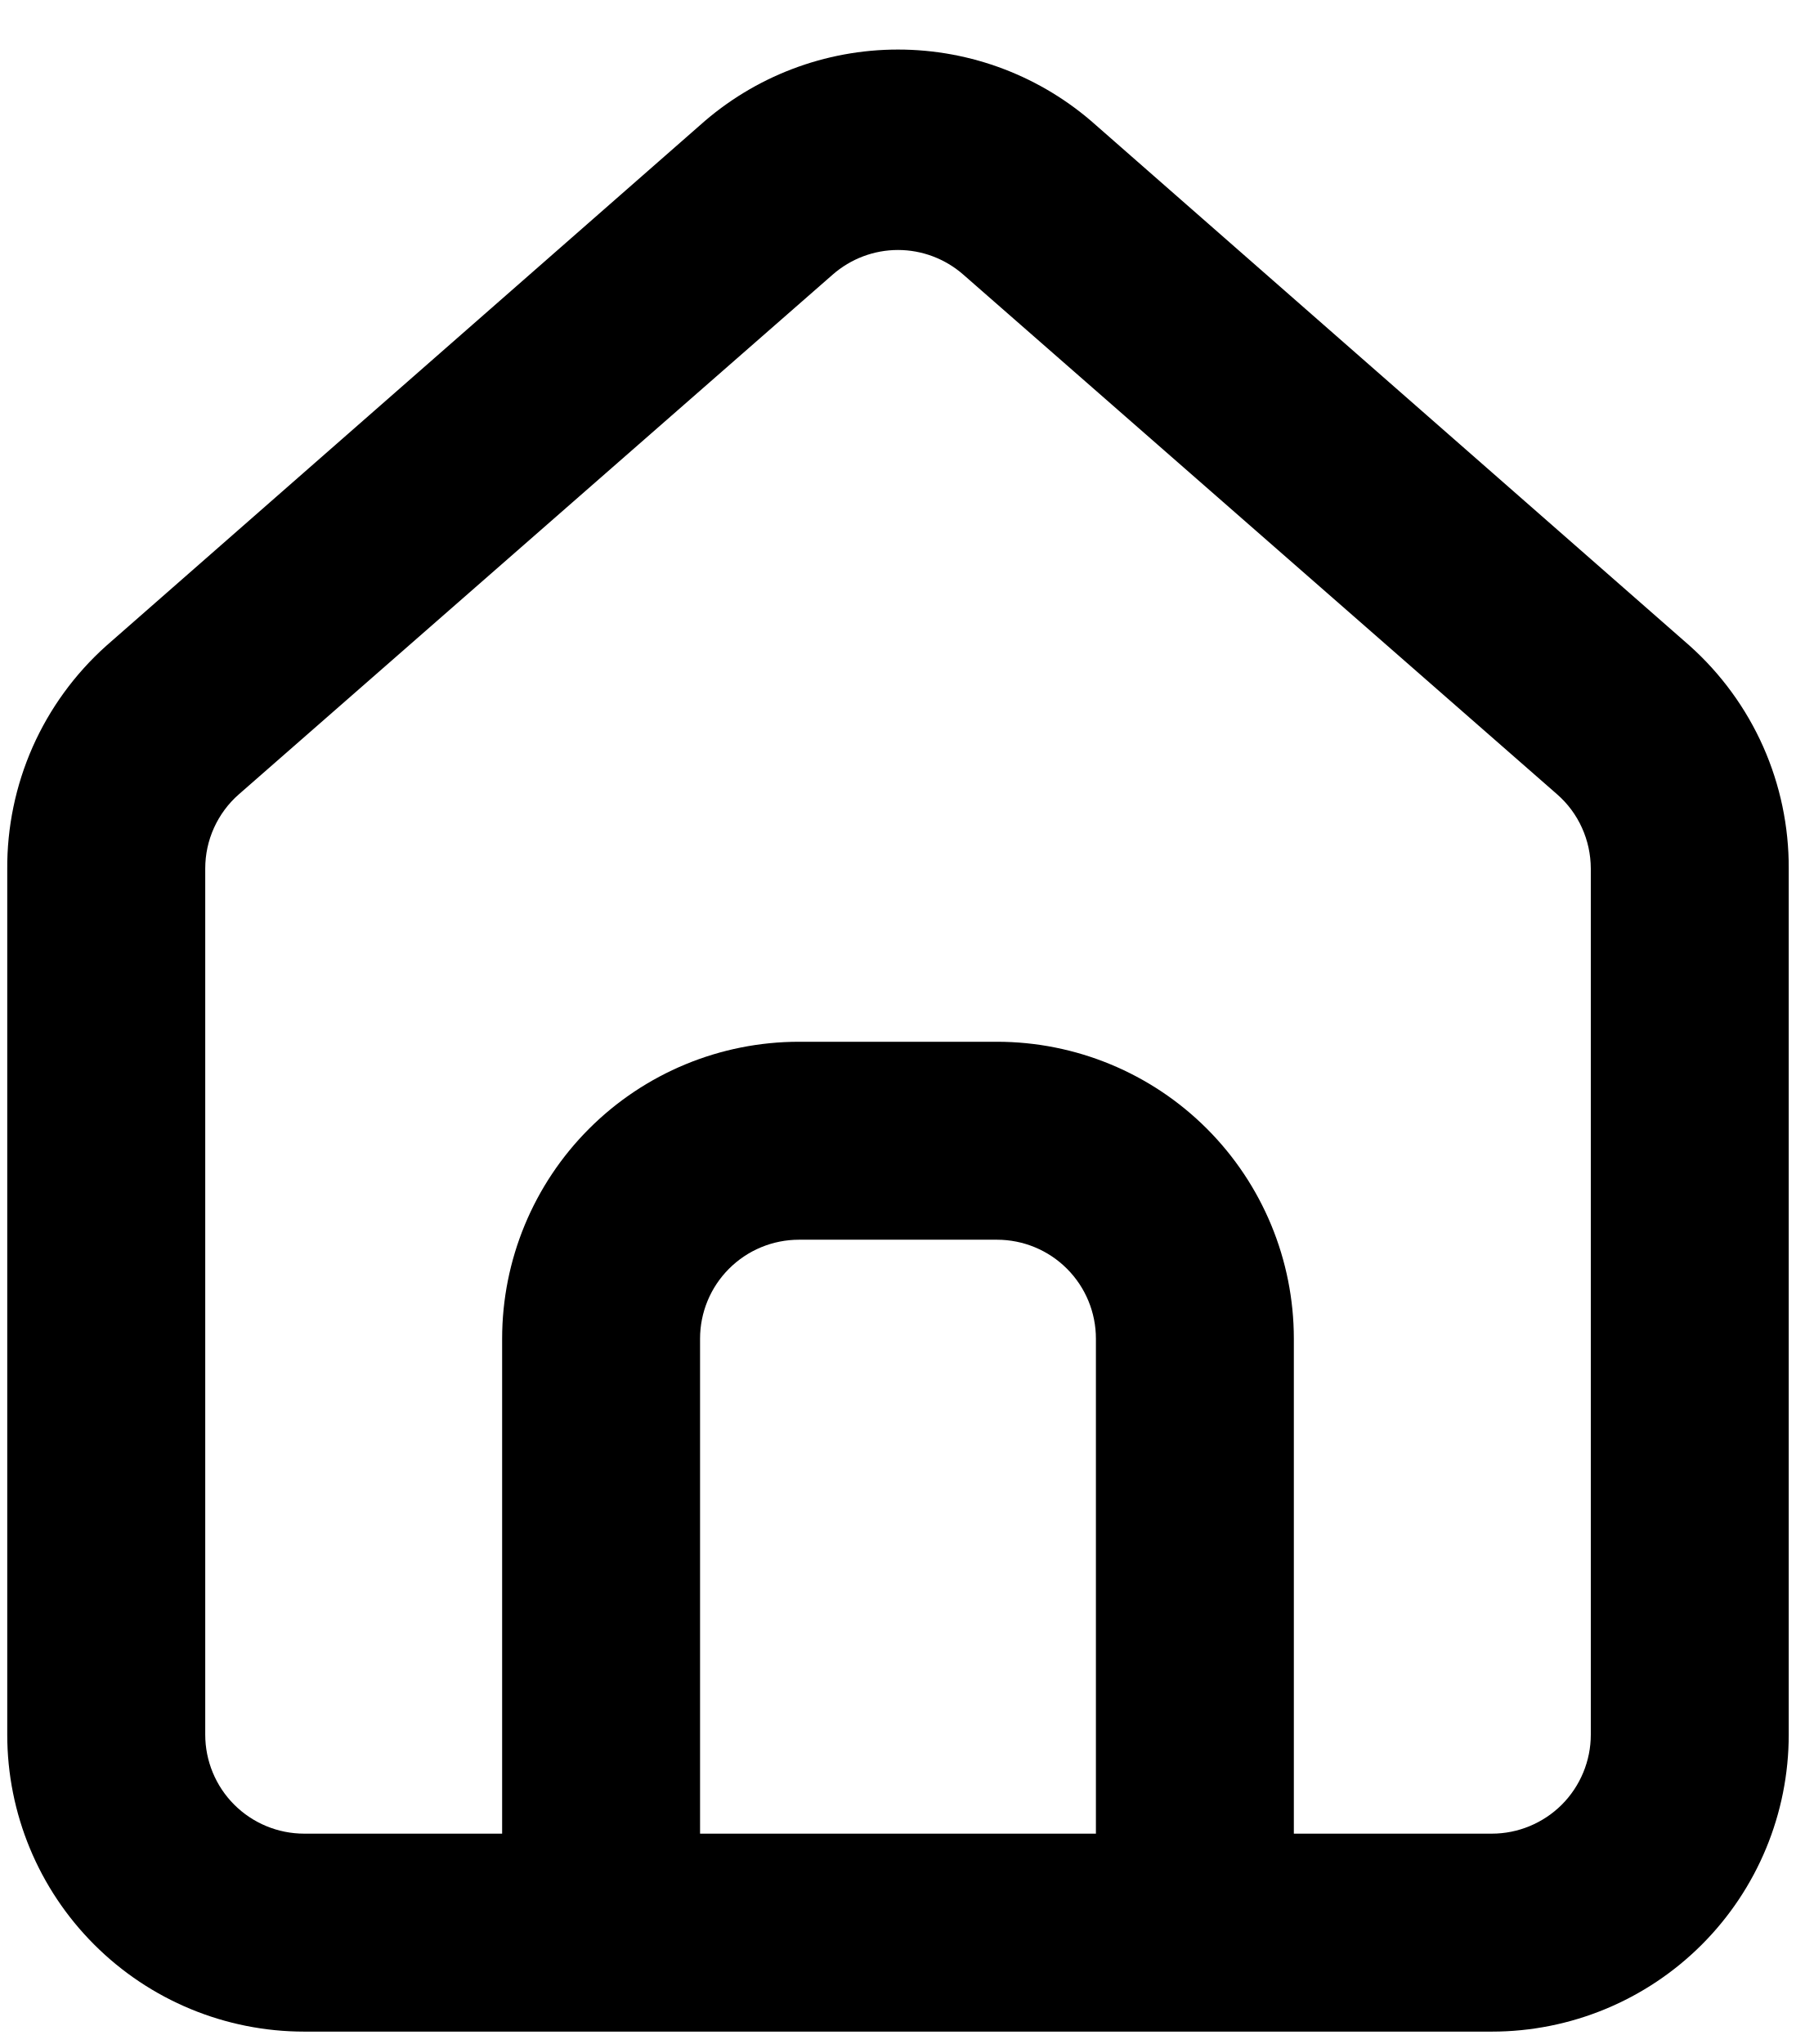
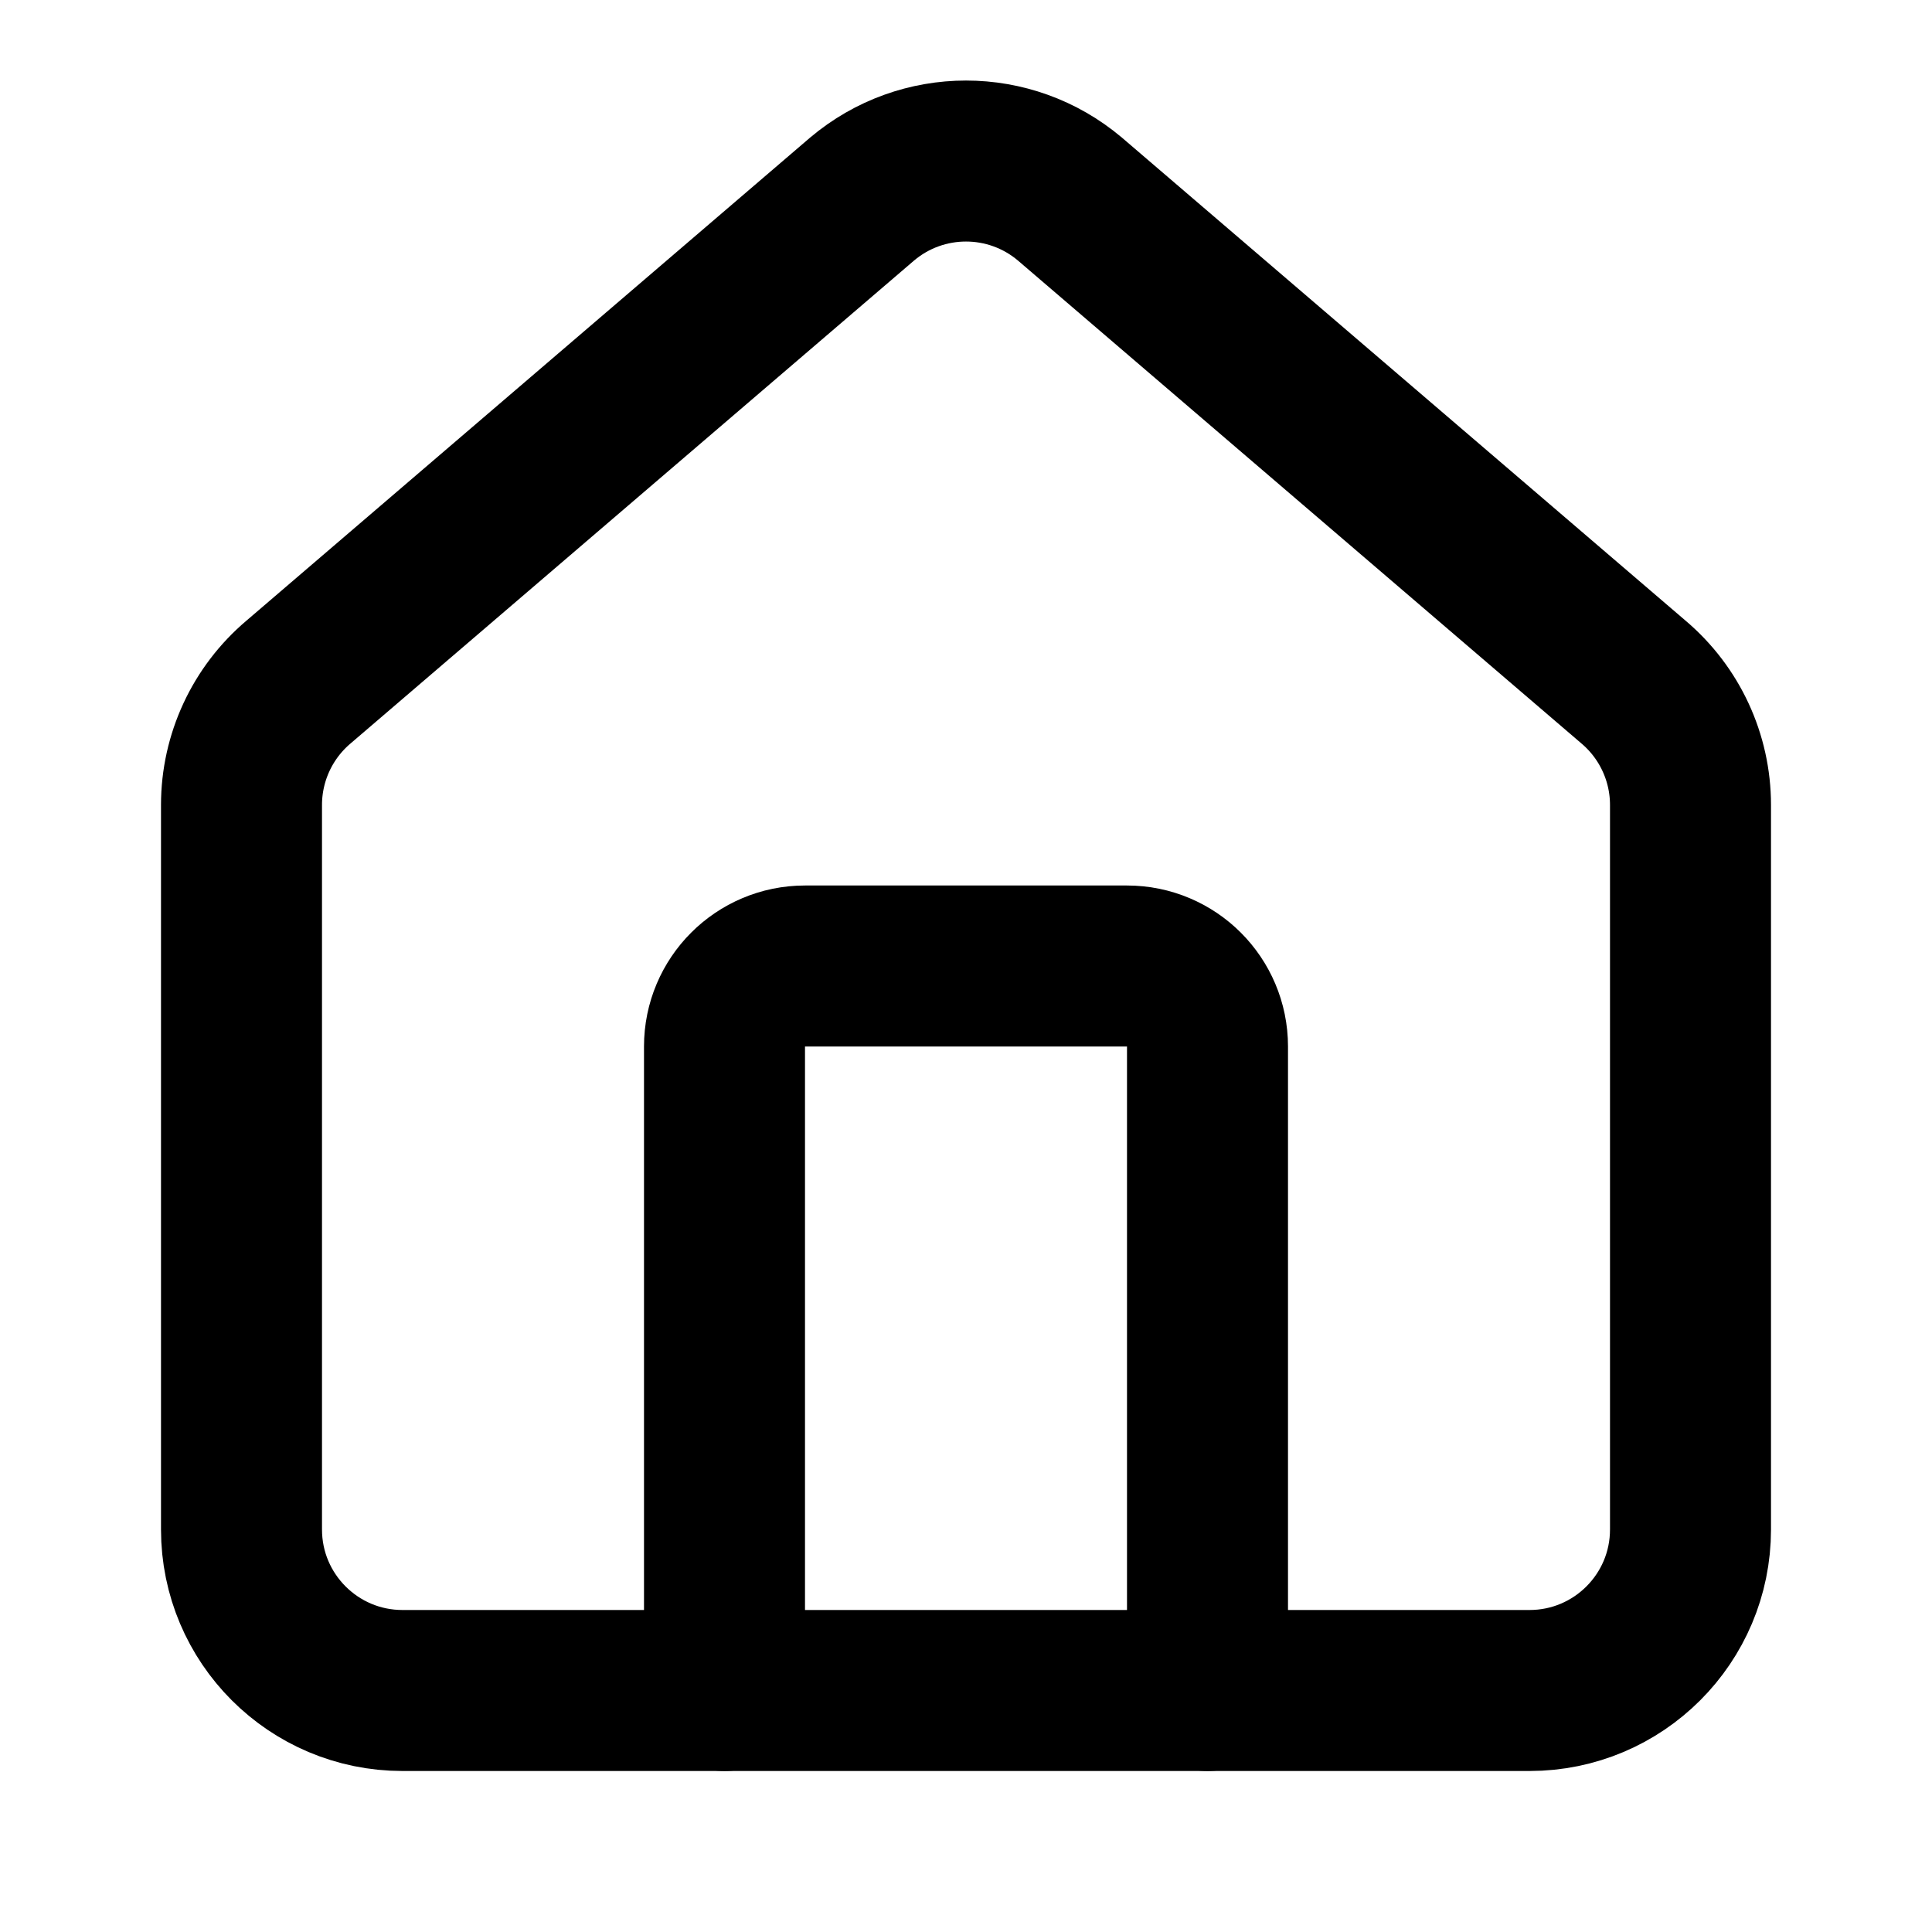
- <svg xmlns="http://www.w3.org/2000/svg" width="29" height="33" viewBox="0 0 29 33" fill="none">
-   <path d="M27.285 10.427L17.696 2.021C16.817 1.234 15.679 0.8 14.5 0.8C13.321 0.8 12.183 1.234 11.304 2.021L1.715 10.427C1.208 10.881 0.803 11.438 0.527 12.06C0.252 12.683 0.112 13.357 0.117 14.038L0.117 28.006C0.117 29.277 0.622 30.497 1.522 31.396C2.421 32.295 3.64 32.8 4.912 32.8H24.089C25.36 32.8 26.58 32.295 27.479 31.396C28.378 30.497 28.883 29.277 28.883 28.006V14.022C28.886 13.344 28.745 12.673 28.47 12.053C28.194 11.433 27.79 10.879 27.285 10.427ZM17.696 29.604L11.304 29.604V21.613C11.304 21.189 11.472 20.783 11.772 20.483C12.072 20.183 12.478 20.015 12.902 20.015H16.098C16.522 20.015 16.928 20.183 17.228 20.483C17.528 20.783 17.696 21.189 17.696 21.613V29.604ZM25.687 28.006C25.687 28.429 25.518 28.836 25.219 29.136C24.919 29.435 24.512 29.604 24.089 29.604H20.892V21.613C20.892 20.342 20.387 19.122 19.488 18.223C18.589 17.324 17.37 16.819 16.098 16.819H12.902C11.63 16.819 10.411 17.324 9.512 18.223C8.613 19.122 8.108 20.342 8.108 21.613V29.604H4.912C4.488 29.604 4.081 29.435 3.782 29.136C3.482 28.836 3.314 28.429 3.314 28.006L3.314 14.022C3.314 13.795 3.362 13.571 3.456 13.364C3.55 13.158 3.686 12.973 3.857 12.824L13.445 4.434C13.737 4.178 14.112 4.036 14.5 4.036C14.888 4.036 15.263 4.178 15.555 4.434L25.143 12.824C25.314 12.973 25.451 13.158 25.544 13.364C25.638 13.571 25.686 13.795 25.687 14.022V28.006Z" fill="currentColor" />
+ <svg xmlns="http://www.w3.org/2000/svg" stroke="currentColor" fill="none" stroke-width="2" viewBox="0 0 24 24" stroke-linecap="round" stroke-linejoin="round" height="200px" width="200px">
+   <path d="M15 21v-8a1 1 0 0 0-1-1h-4a1 1 0 0 0-1 1v8" />
+   <path d="M3 10a2 2 0 0 1 .709-1.528l7-5.999a2 2 0 0 1 2.582 0l7 5.999A2 2 0 0 1 21 10v9a2 2 0 0 1-2 2H5a2 2 0 0 1-2-2z" />
</svg>
